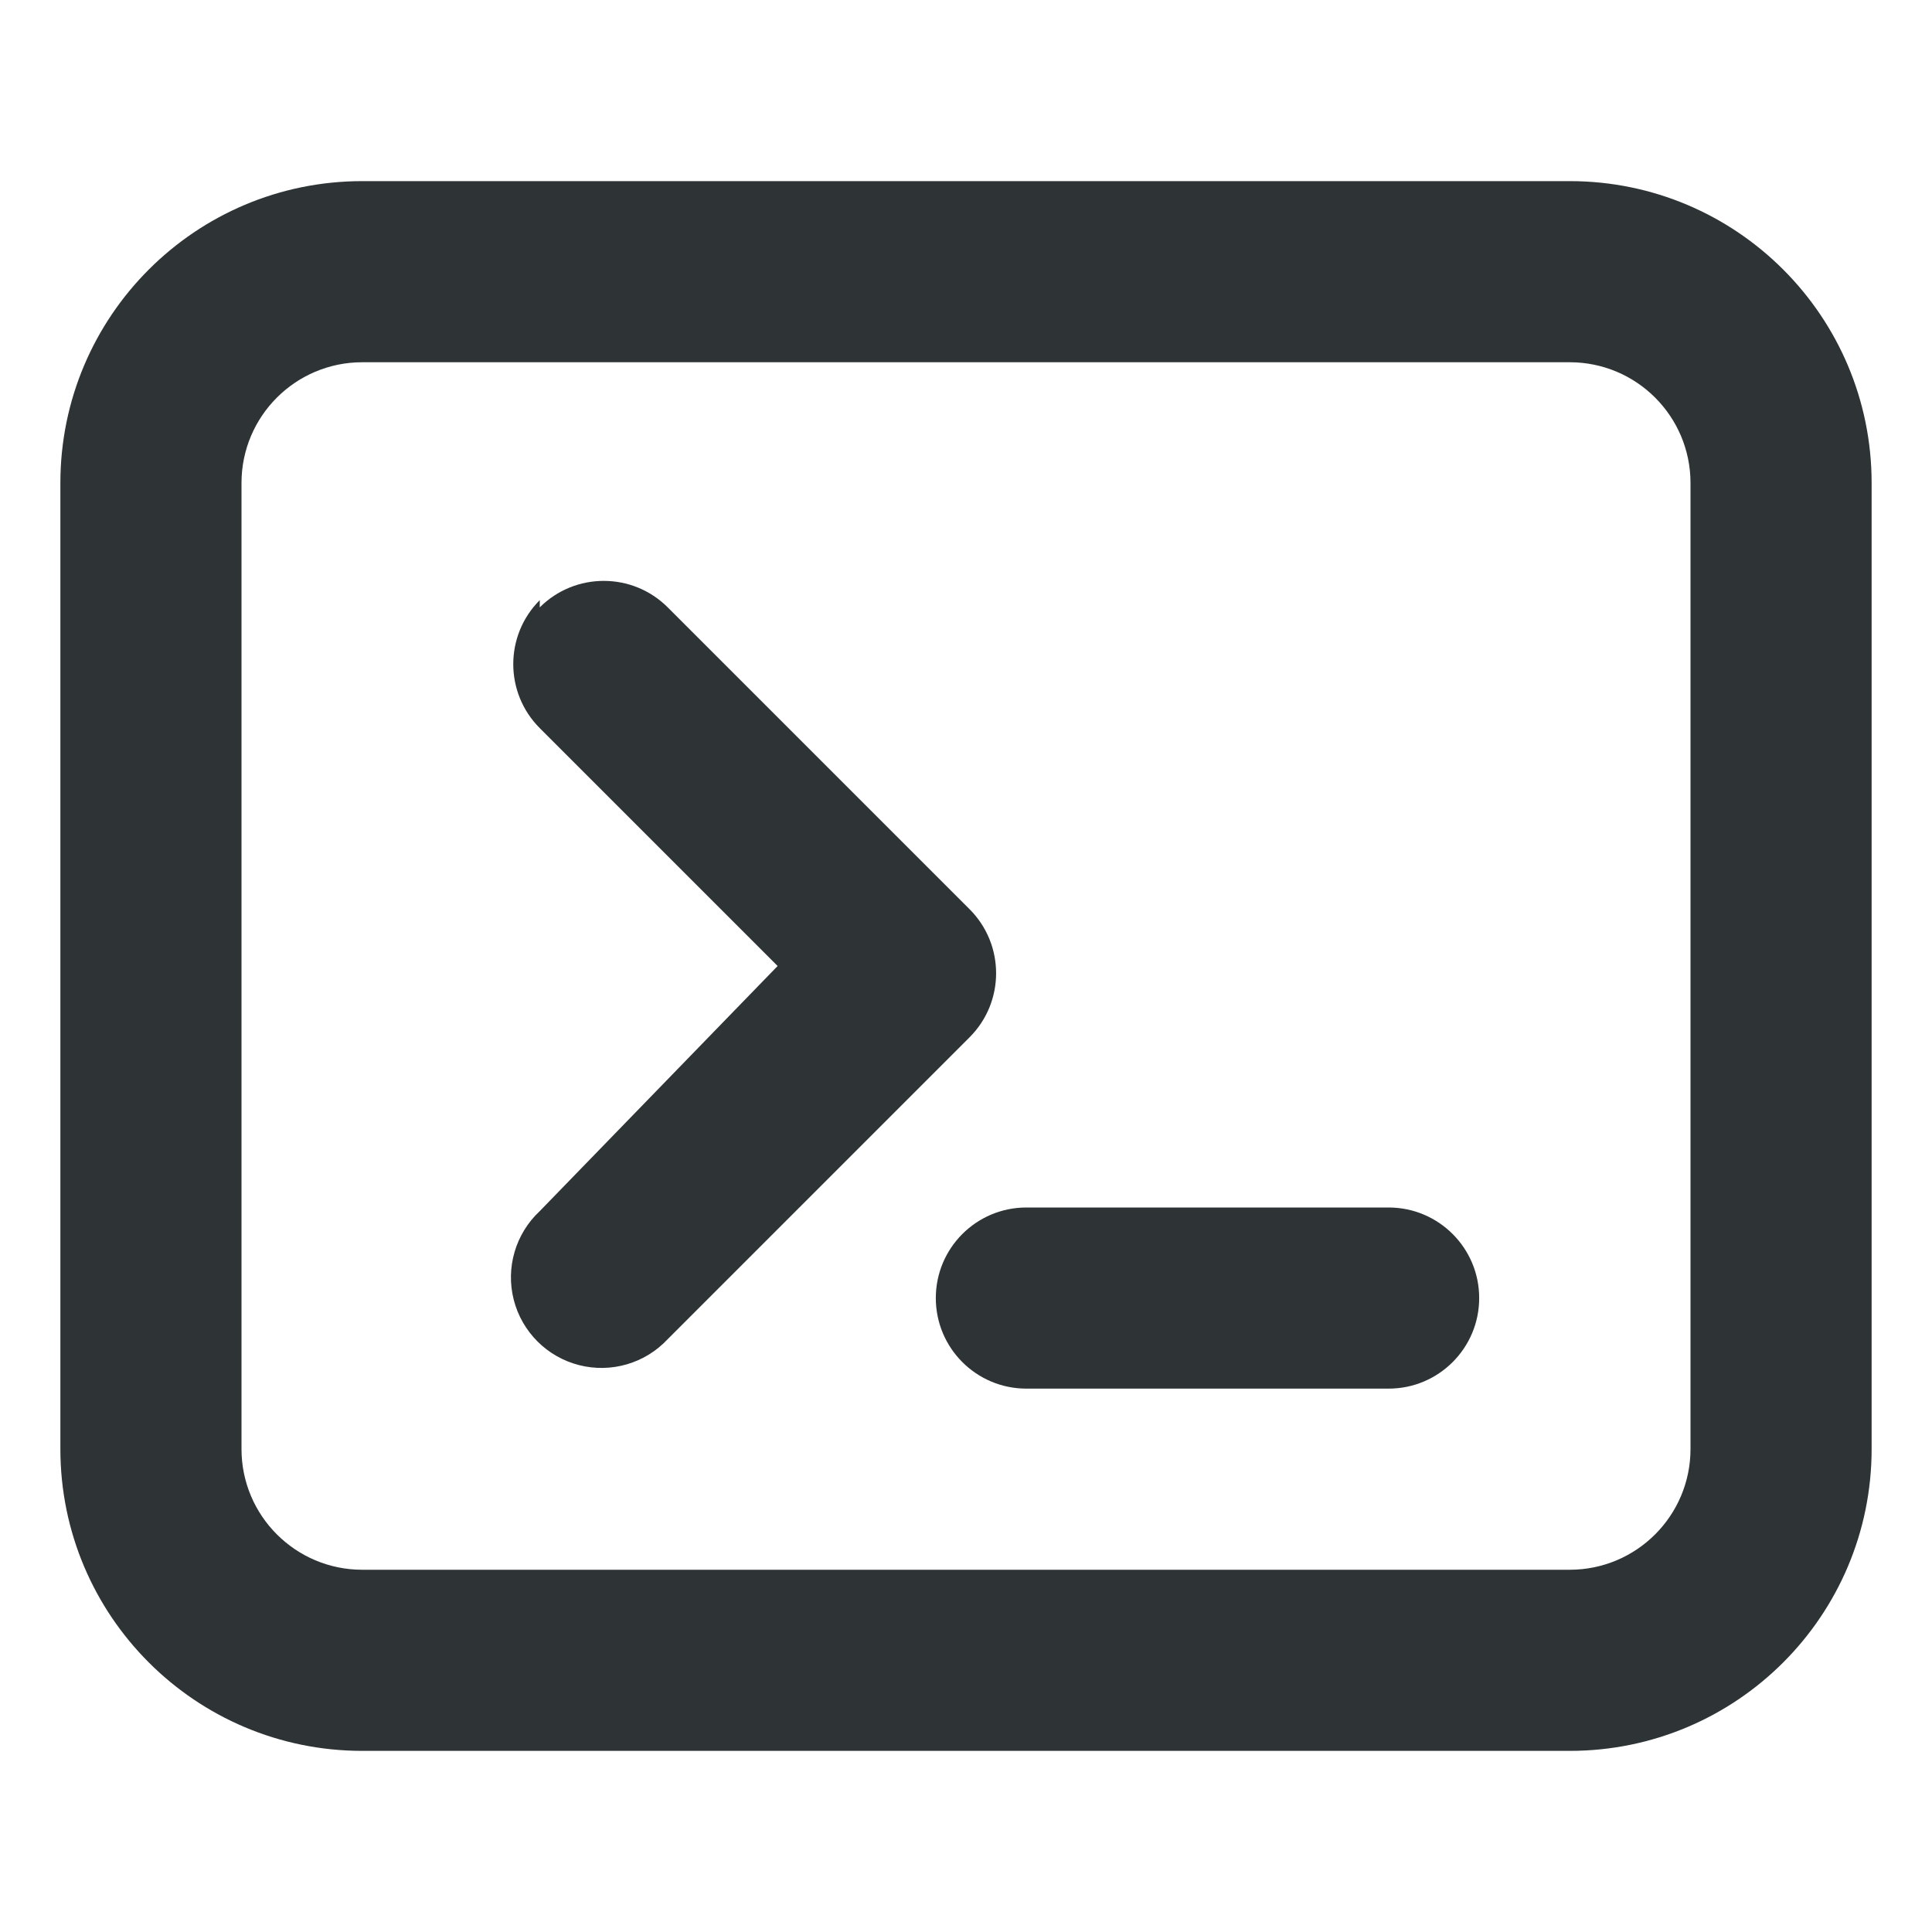
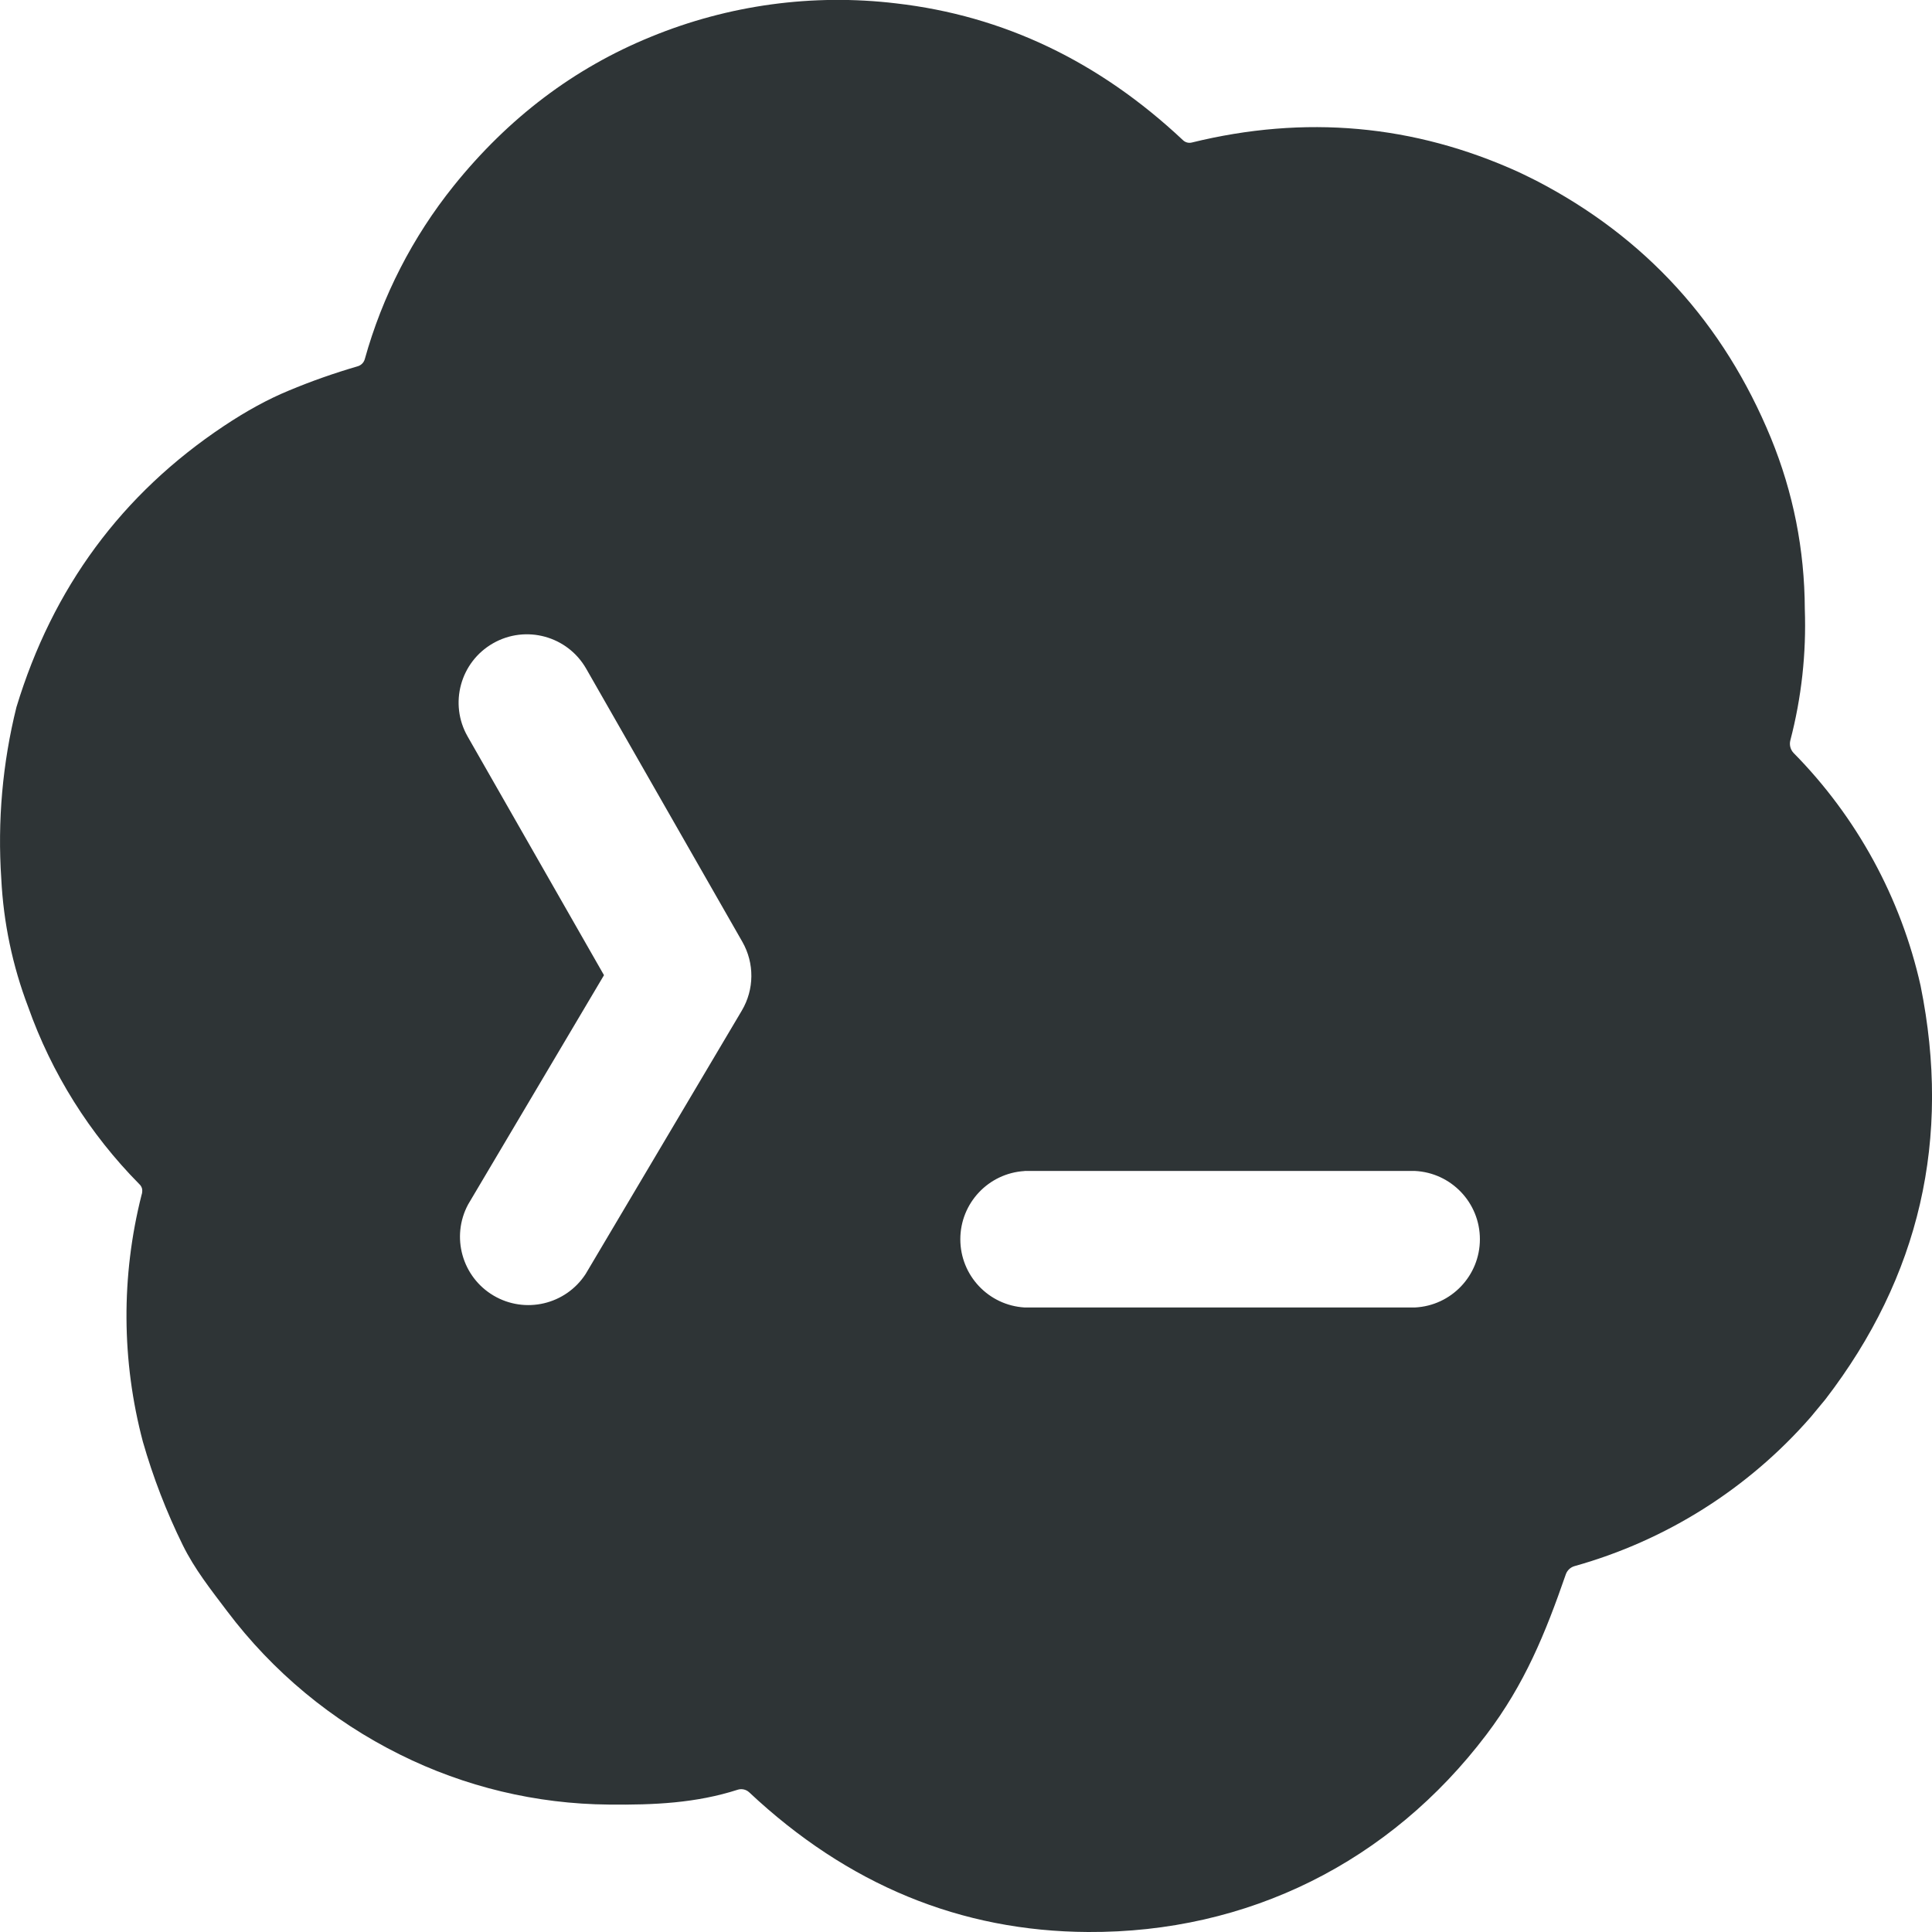
- <svg xmlns="http://www.w3.org/2000/svg" width="16" height="16" viewBox="0 0 16 16">
-   <path fill="#2e3436" fill-rule="evenodd" d="M3 1.5A2.5 2.5 0 0 0 .5 4v8A2.5 2.5 0 0 0 3 14.5h10a2.5 2.5 0 0 0 2.5-2.5V4A2.5 2.5 0 0 0 13 1.5H3zm0 1.5h10a1 1 0 0 1 1 1v8a1 1 0 0 1-1 1H3a1 1 0 0 1-1-1V4a1 1 0 0 1 1-1z" />
-   <path fill="#2e3436" d="M4.47 5.03a.75.75 0 0 1 1.06 0l2.5 2.5a.75.75 0 0 1 0 1.06l-2.5 2.5a.75.75 0 1 1-1.06-1.06L6.44 8 4.47 6.03a.75.75 0 0 1 0-1.06zM8.5 10h3a.75.75 0 0 1 0 1.5h-3a.75.75 0 0 1 0-1.5z" />
+ <svg xmlns="http://www.w3.org/2000/svg" width="16" height="16" viewBox="0 0 24 24" fill="#2e3436" fill-rule="evenodd">
+   <path clip-rule="evenodd" d="M8.086.457a6.105 6.105 0 013.046-.415c1.333.153 2.521.72 3.564 1.7a.117.117 0 00.107.029c1.408-.346 2.762-.224 4.061.366l.063.03.154.076c1.357.703 2.33 1.77 2.918 3.198.278.679.418 1.388.421 2.126a5.655 5.655 0 01-.18 1.631.167.167 0 00.04.155 5.982 5.982 0 011.578 2.891c.385 1.901-.01 3.615-1.183 5.14l-.182.22a6.063 6.063 0 01-2.934 1.851.162.162 0 00-.108.102c-.255.736-.511 1.364-.987 1.992-1.199 1.582-2.962 2.462-4.948 2.451-1.583-.008-2.986-.587-4.21-1.736a.145.145 0 00-.14-.032c-.518.167-1.04.191-1.604.185a5.924 5.924 0 01-2.595-.622 6.058 6.058 0 01-2.146-1.781c-.203-.269-.404-.522-.551-.821a7.74 7.74 0 01-.495-1.283 6.11 6.11 0 01-.017-3.064.166.166 0 00.008-.074.115.115 0 00-.037-.064 5.958 5.958 0 01-1.38-2.202 5.196 5.196 0 01-.333-1.589 6.915 6.915 0 01.188-2.132c.45-1.484 1.309-2.648 2.577-3.493.282-.188.55-.334.802-.438.286-.12.573-.22.861-.304a.129.129 0 00.087-.087A6.016 6.016 0 015.635 2.31C6.315 1.464 7.132.846 8.086.457zm-.804 7.85a.848.848 0 00-1.473.842l1.694 2.965-1.688 2.848a.849.849 0 001.46.864l1.94-3.272a.849.849 0 00.007-.854l-1.94-3.393zm5.446 6.24a.849.849 0 000 1.695h4.848a.849.849 0 000-1.696h-4.848z" />
</svg>
